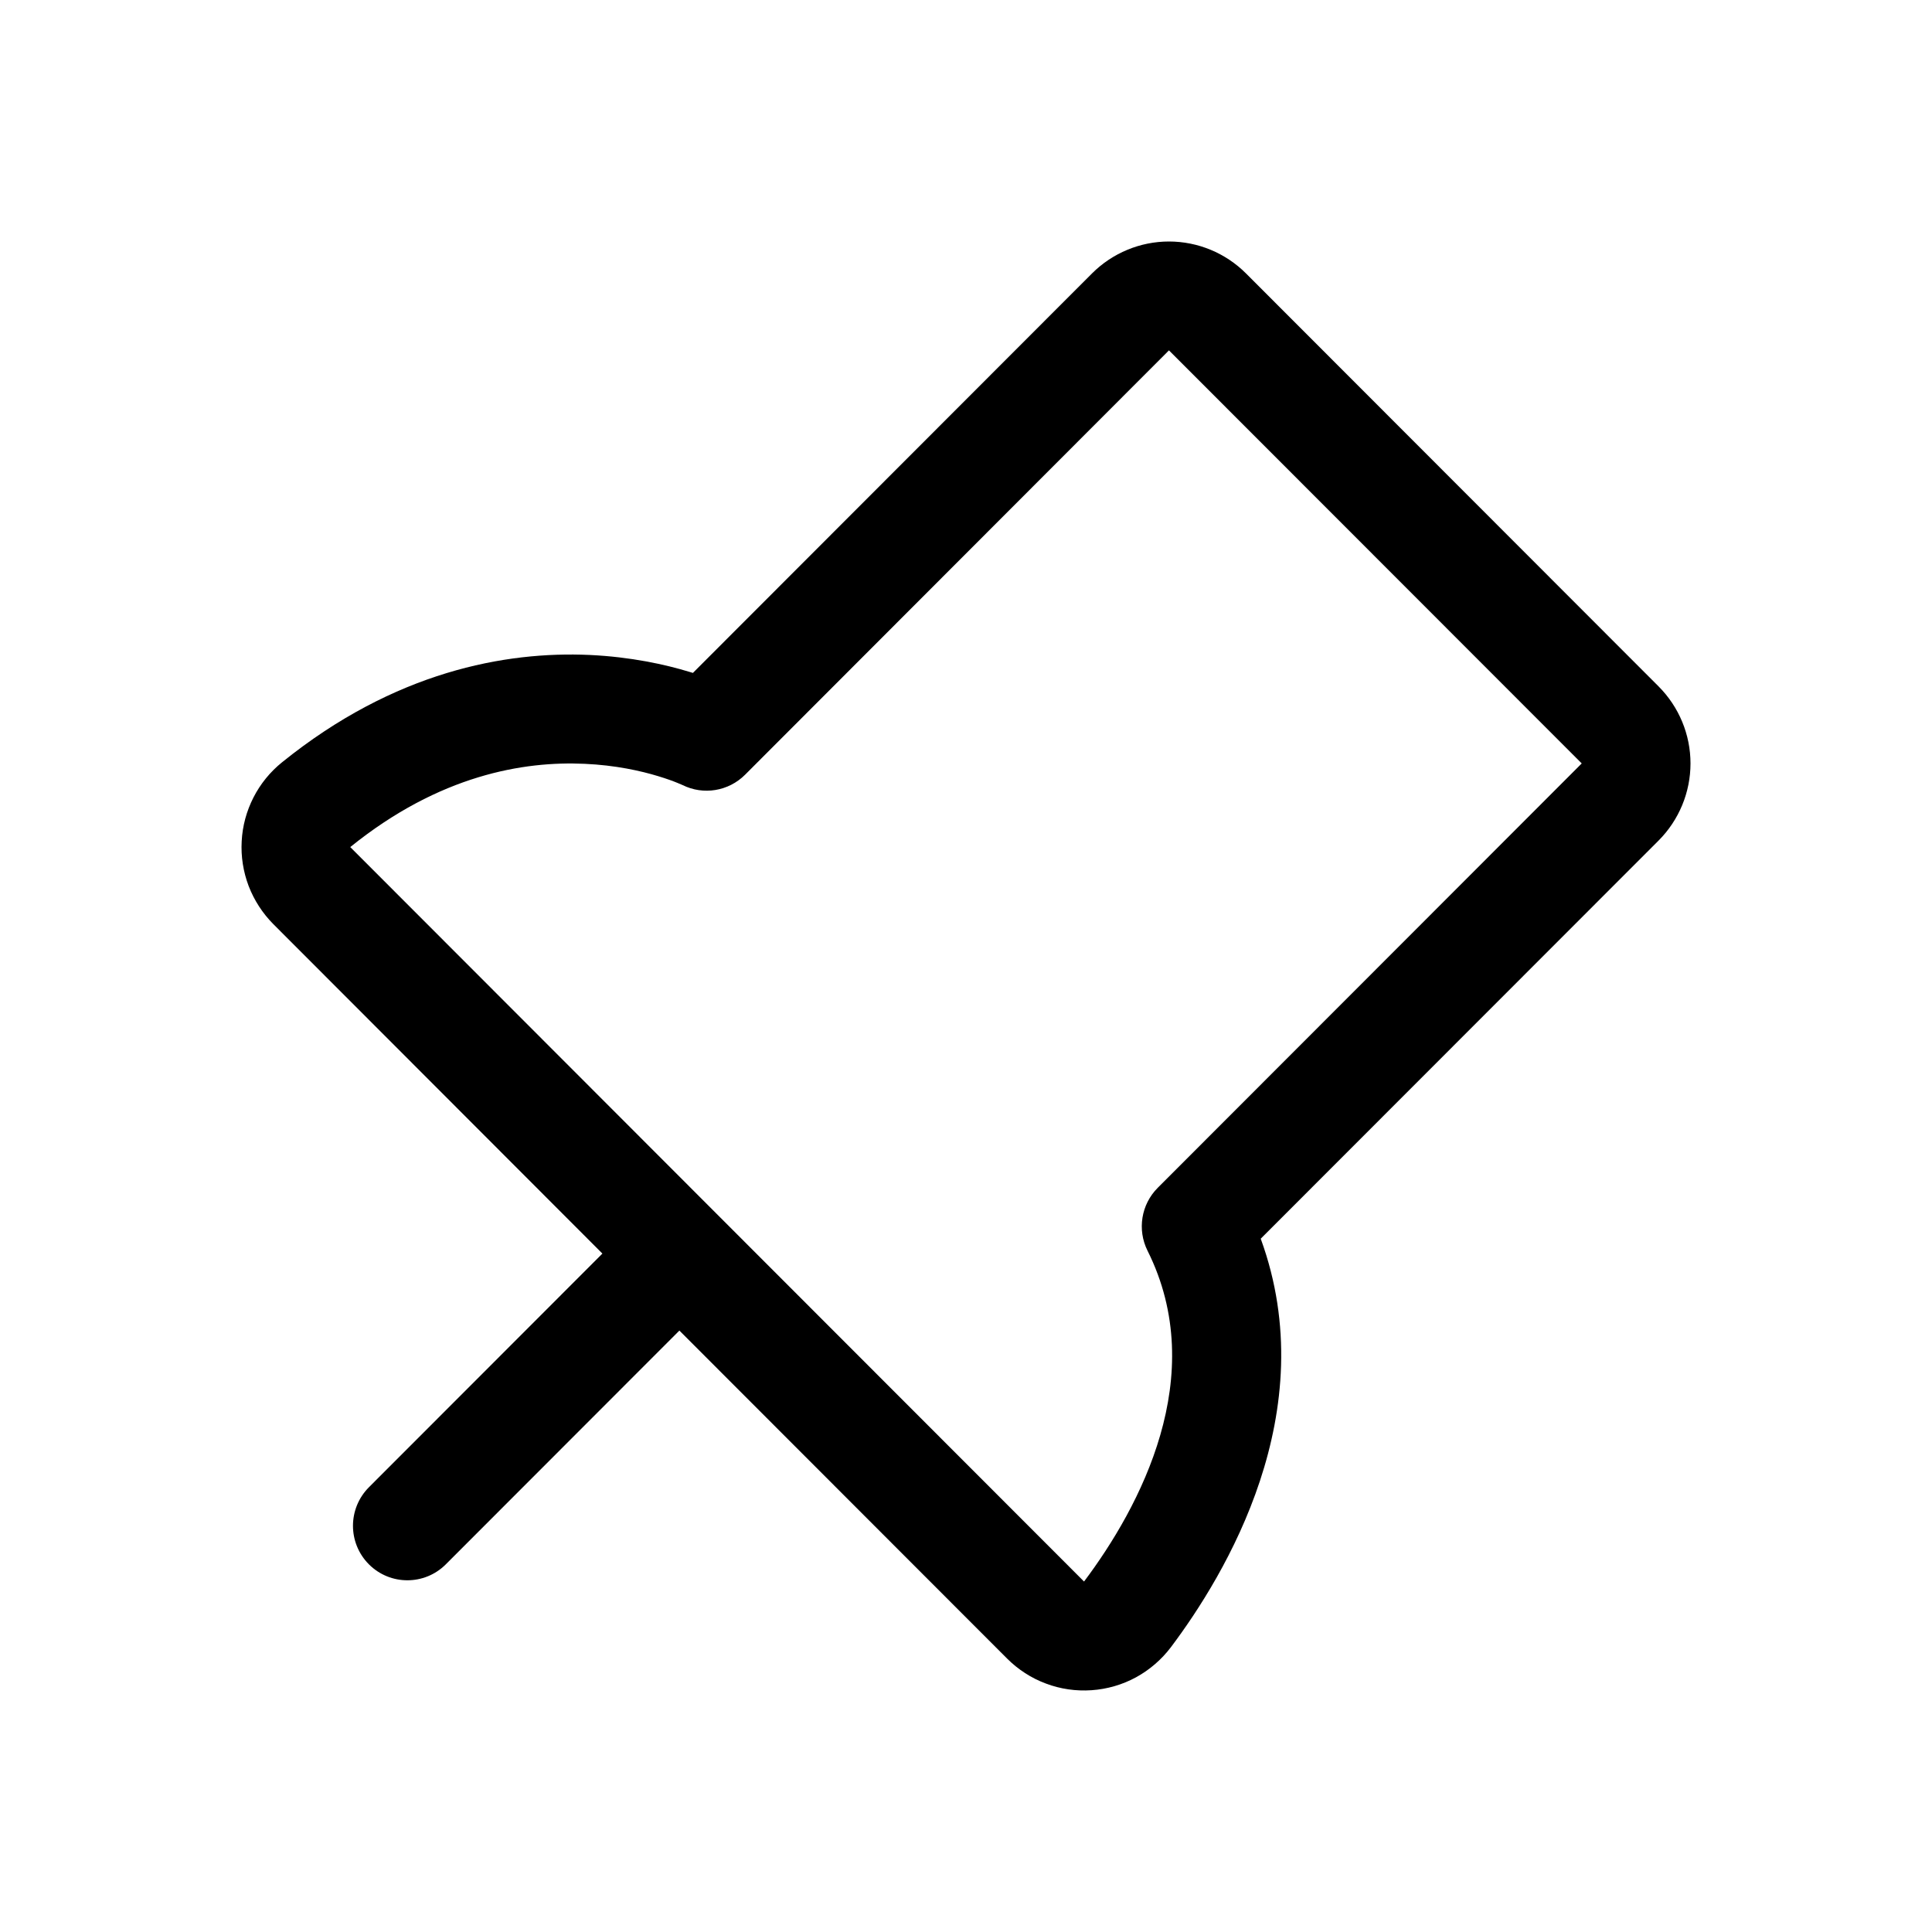
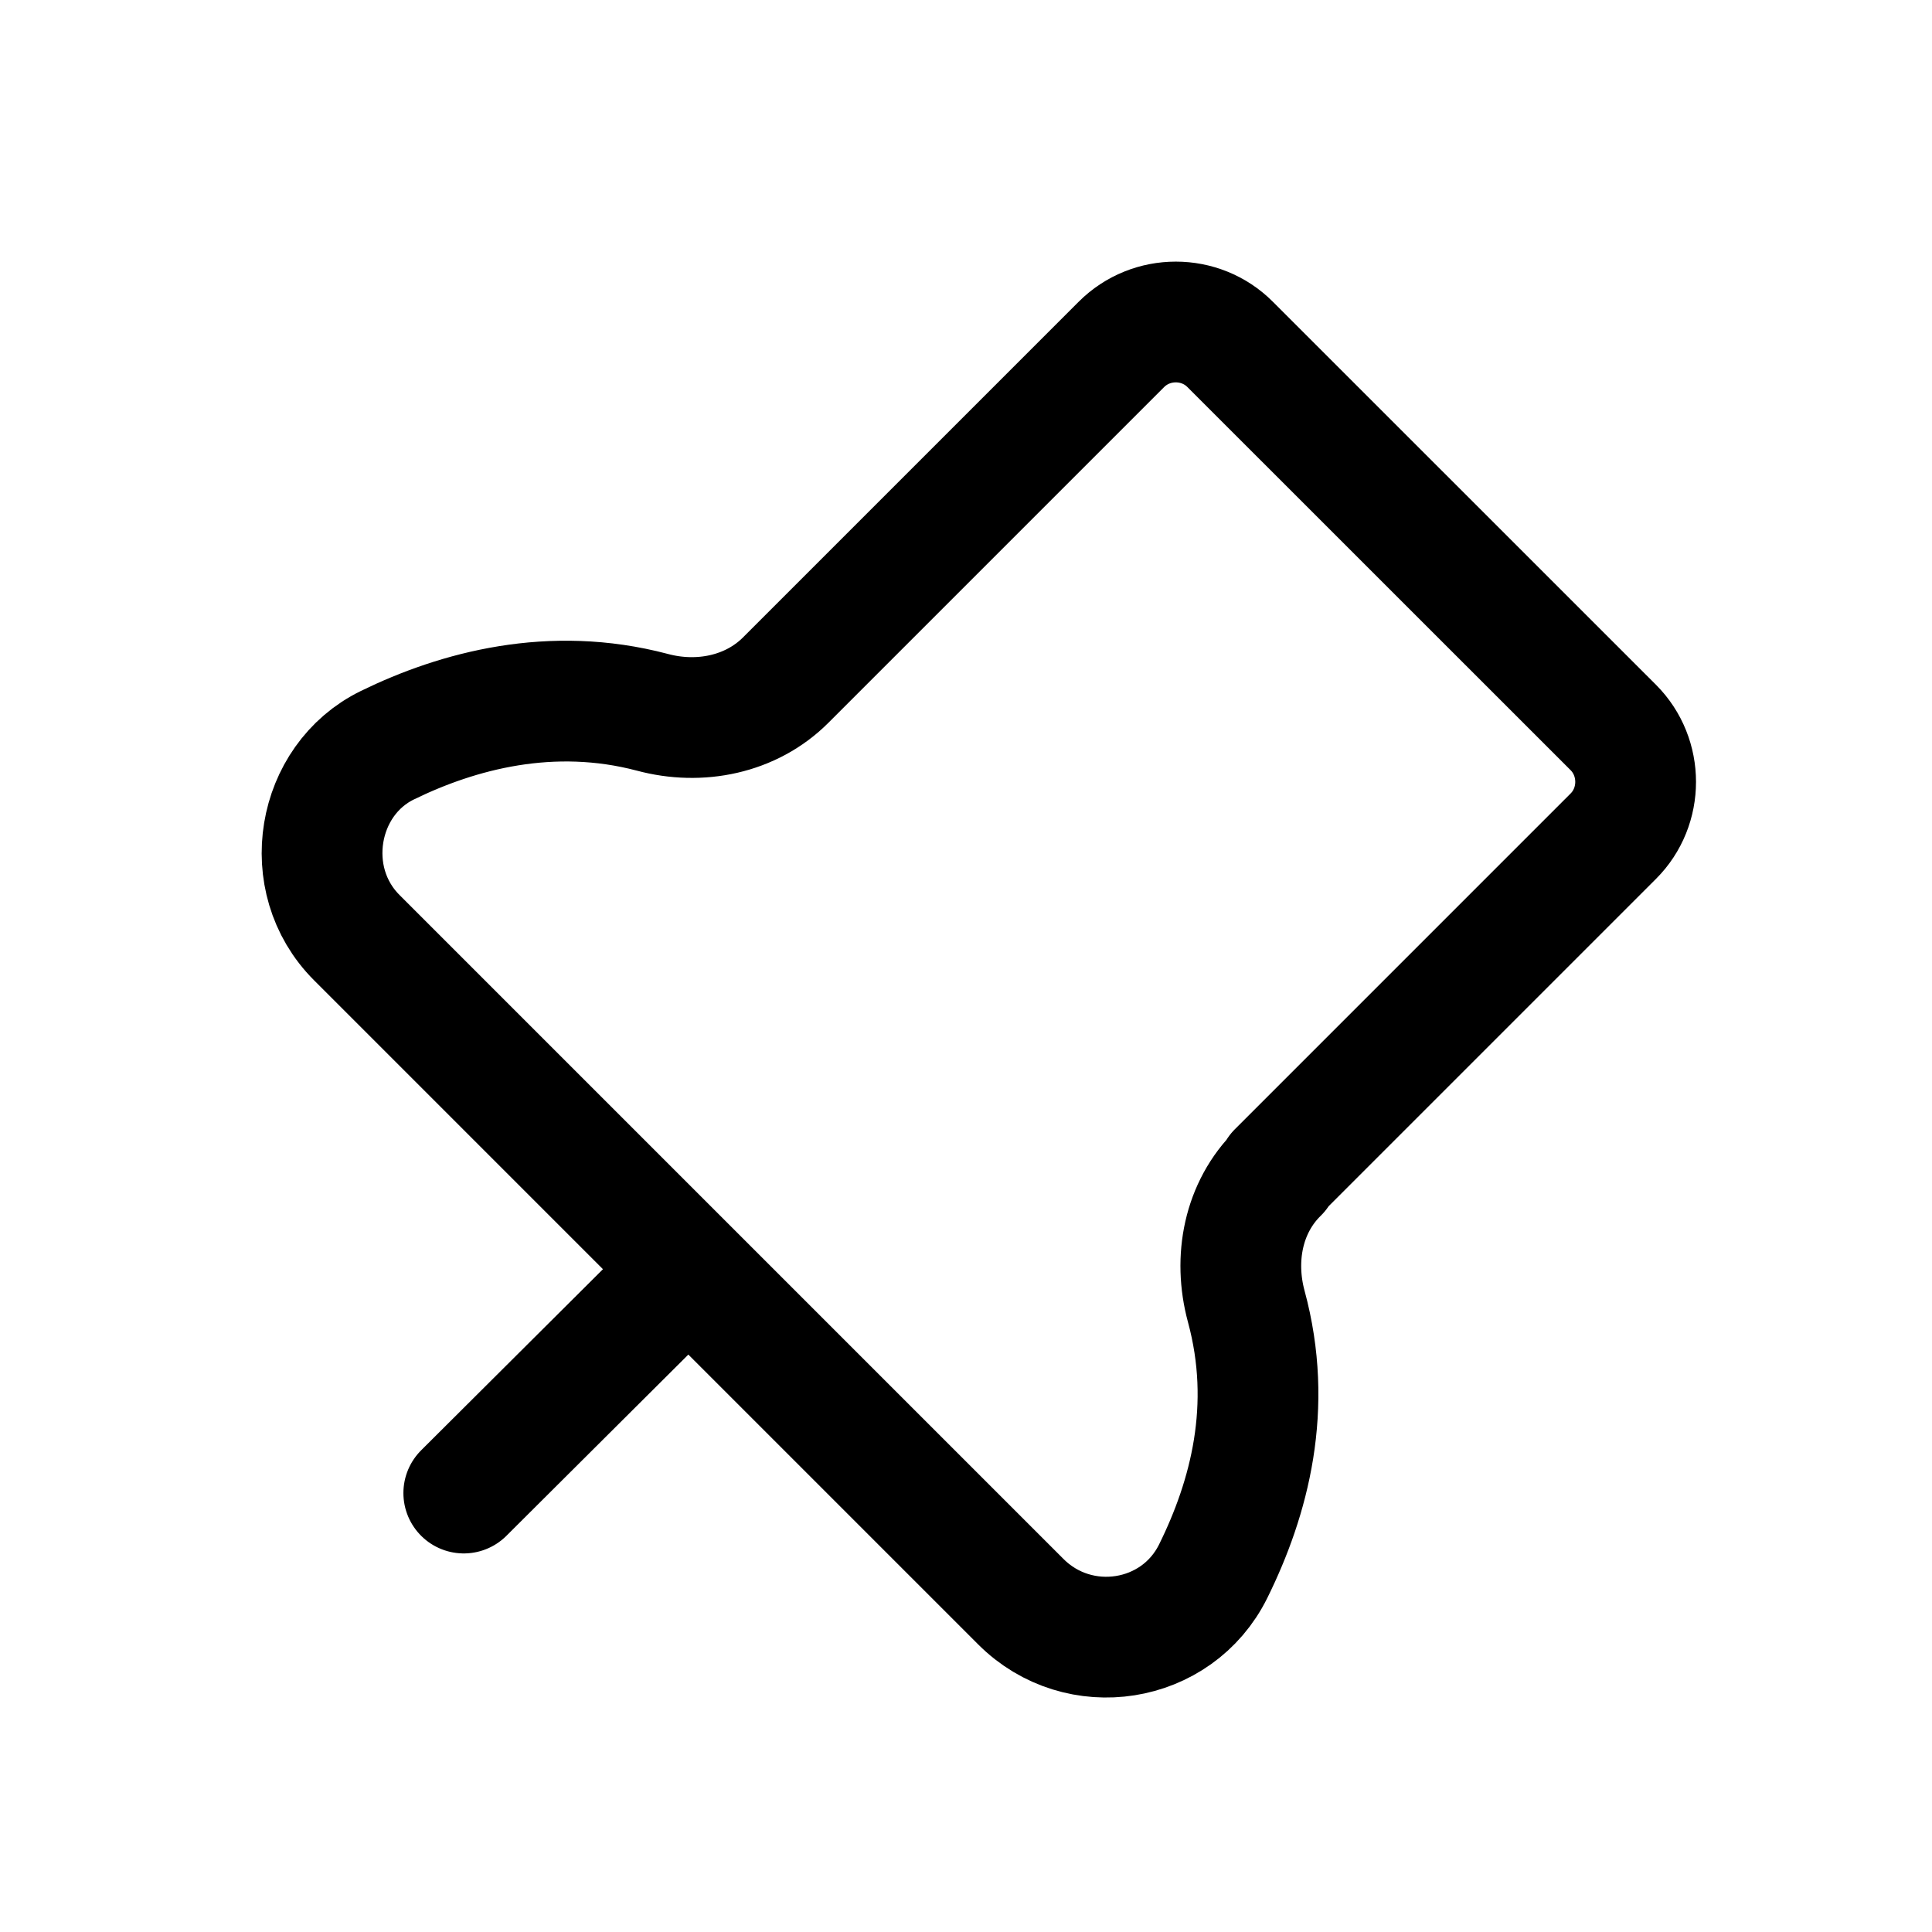
<svg xmlns="http://www.w3.org/2000/svg" width="20" height="20" viewBox="0 0 20 20" fill="none">
-   <path fill-rule="evenodd" clip-rule="evenodd" d="M12.101 2.5C11.803 2.5 11.516 2.619 11.305 2.83L7.173 6.966C7.162 6.962 7.151 6.959 7.14 6.956C6.888 6.879 6.532 6.8 6.102 6.78C5.233 6.741 4.084 6.951 2.92 7.891C2.797 7.99 2.696 8.114 2.624 8.255C2.552 8.396 2.51 8.55 2.502 8.708C2.493 8.866 2.518 9.024 2.574 9.172C2.631 9.32 2.718 9.454 2.829 9.566L6.236 12.977L3.819 15.396C3.599 15.617 3.599 15.973 3.819 16.194C4.039 16.414 4.395 16.414 4.615 16.194L7.033 13.774L10.425 17.169C10.539 17.283 10.676 17.372 10.827 17.428C10.977 17.485 11.139 17.508 11.3 17.497C11.46 17.486 11.617 17.441 11.759 17.364C11.9 17.287 12.024 17.18 12.121 17.052C12.683 16.304 13.707 14.619 13.051 12.823L17.17 8.701C17.381 8.489 17.5 8.202 17.5 7.903C17.5 7.604 17.381 7.318 17.17 7.106L12.898 2.83C12.687 2.619 12.4 2.5 12.101 2.5ZM7.431 12.578L11.222 16.372C11.802 15.6 12.527 14.243 11.879 12.947C11.771 12.73 11.813 12.468 11.985 12.296L16.374 7.903L12.101 3.627L7.713 8.02C7.542 8.191 7.282 8.234 7.066 8.127C7.066 8.127 7.062 8.126 7.059 8.124C7.05 8.12 7.035 8.114 7.014 8.105C6.971 8.087 6.903 8.062 6.814 8.035C6.634 7.98 6.371 7.921 6.052 7.907C5.422 7.878 4.551 8.022 3.627 8.768L3.626 8.769L3.627 8.77L7.431 12.578Z" fill="currentColor" />
+   <g id="Icon">
+     <path id="Vector" d="M7.126 13.14L4.801 15.456M13.226 12.131L16.701 8.656C17.009 8.348 17.009 7.84 16.701 7.531L12.734 3.565C12.426 3.256 11.918 3.256 11.609 3.565L8.134 7.04C7.776 7.398 7.243 7.506 6.751 7.373C5.709 7.098 4.743 7.356 4.009 7.715C3.276 8.073 3.093 9.106 3.693 9.706L10.568 16.581C11.168 17.181 12.184 17.023 12.559 16.265C12.934 15.506 13.184 14.565 12.901 13.523C12.768 13.031 12.868 12.498 13.234 12.14L13.226 12.131Z" stroke="currentColor" stroke-width="1.25" stroke-linecap="round" stroke-linejoin="round" />
+   </g>
</svg>
